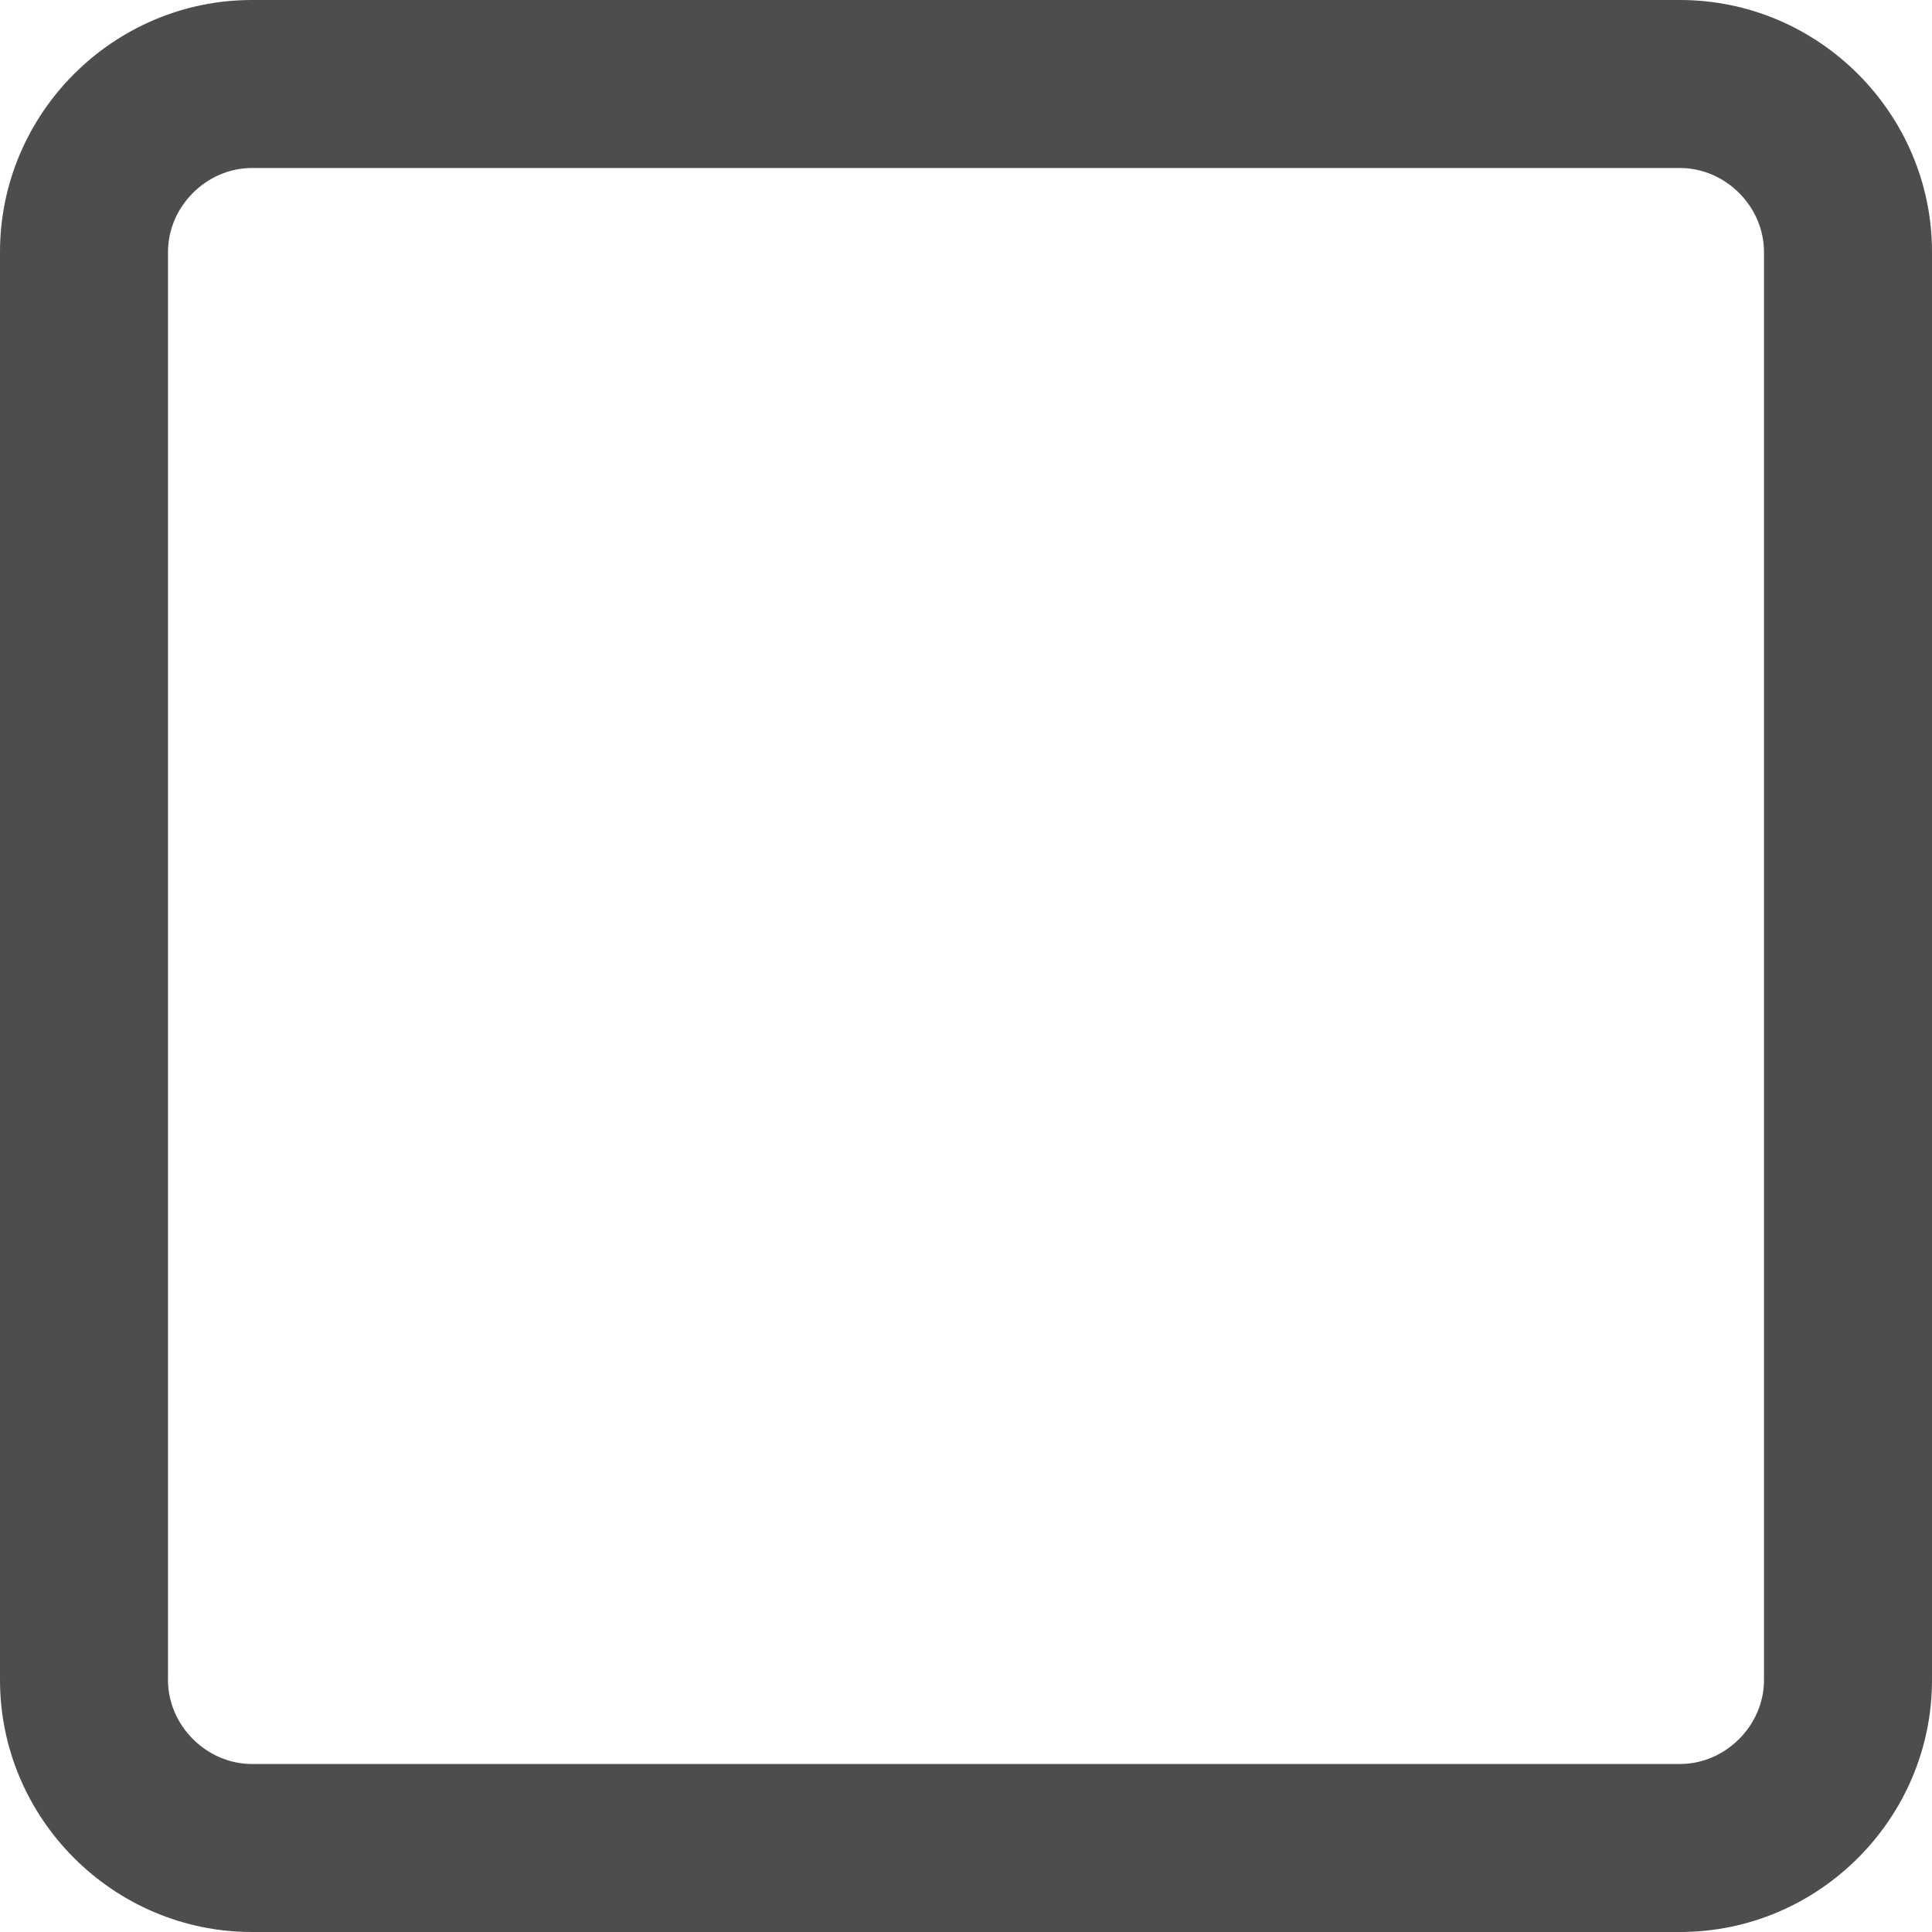
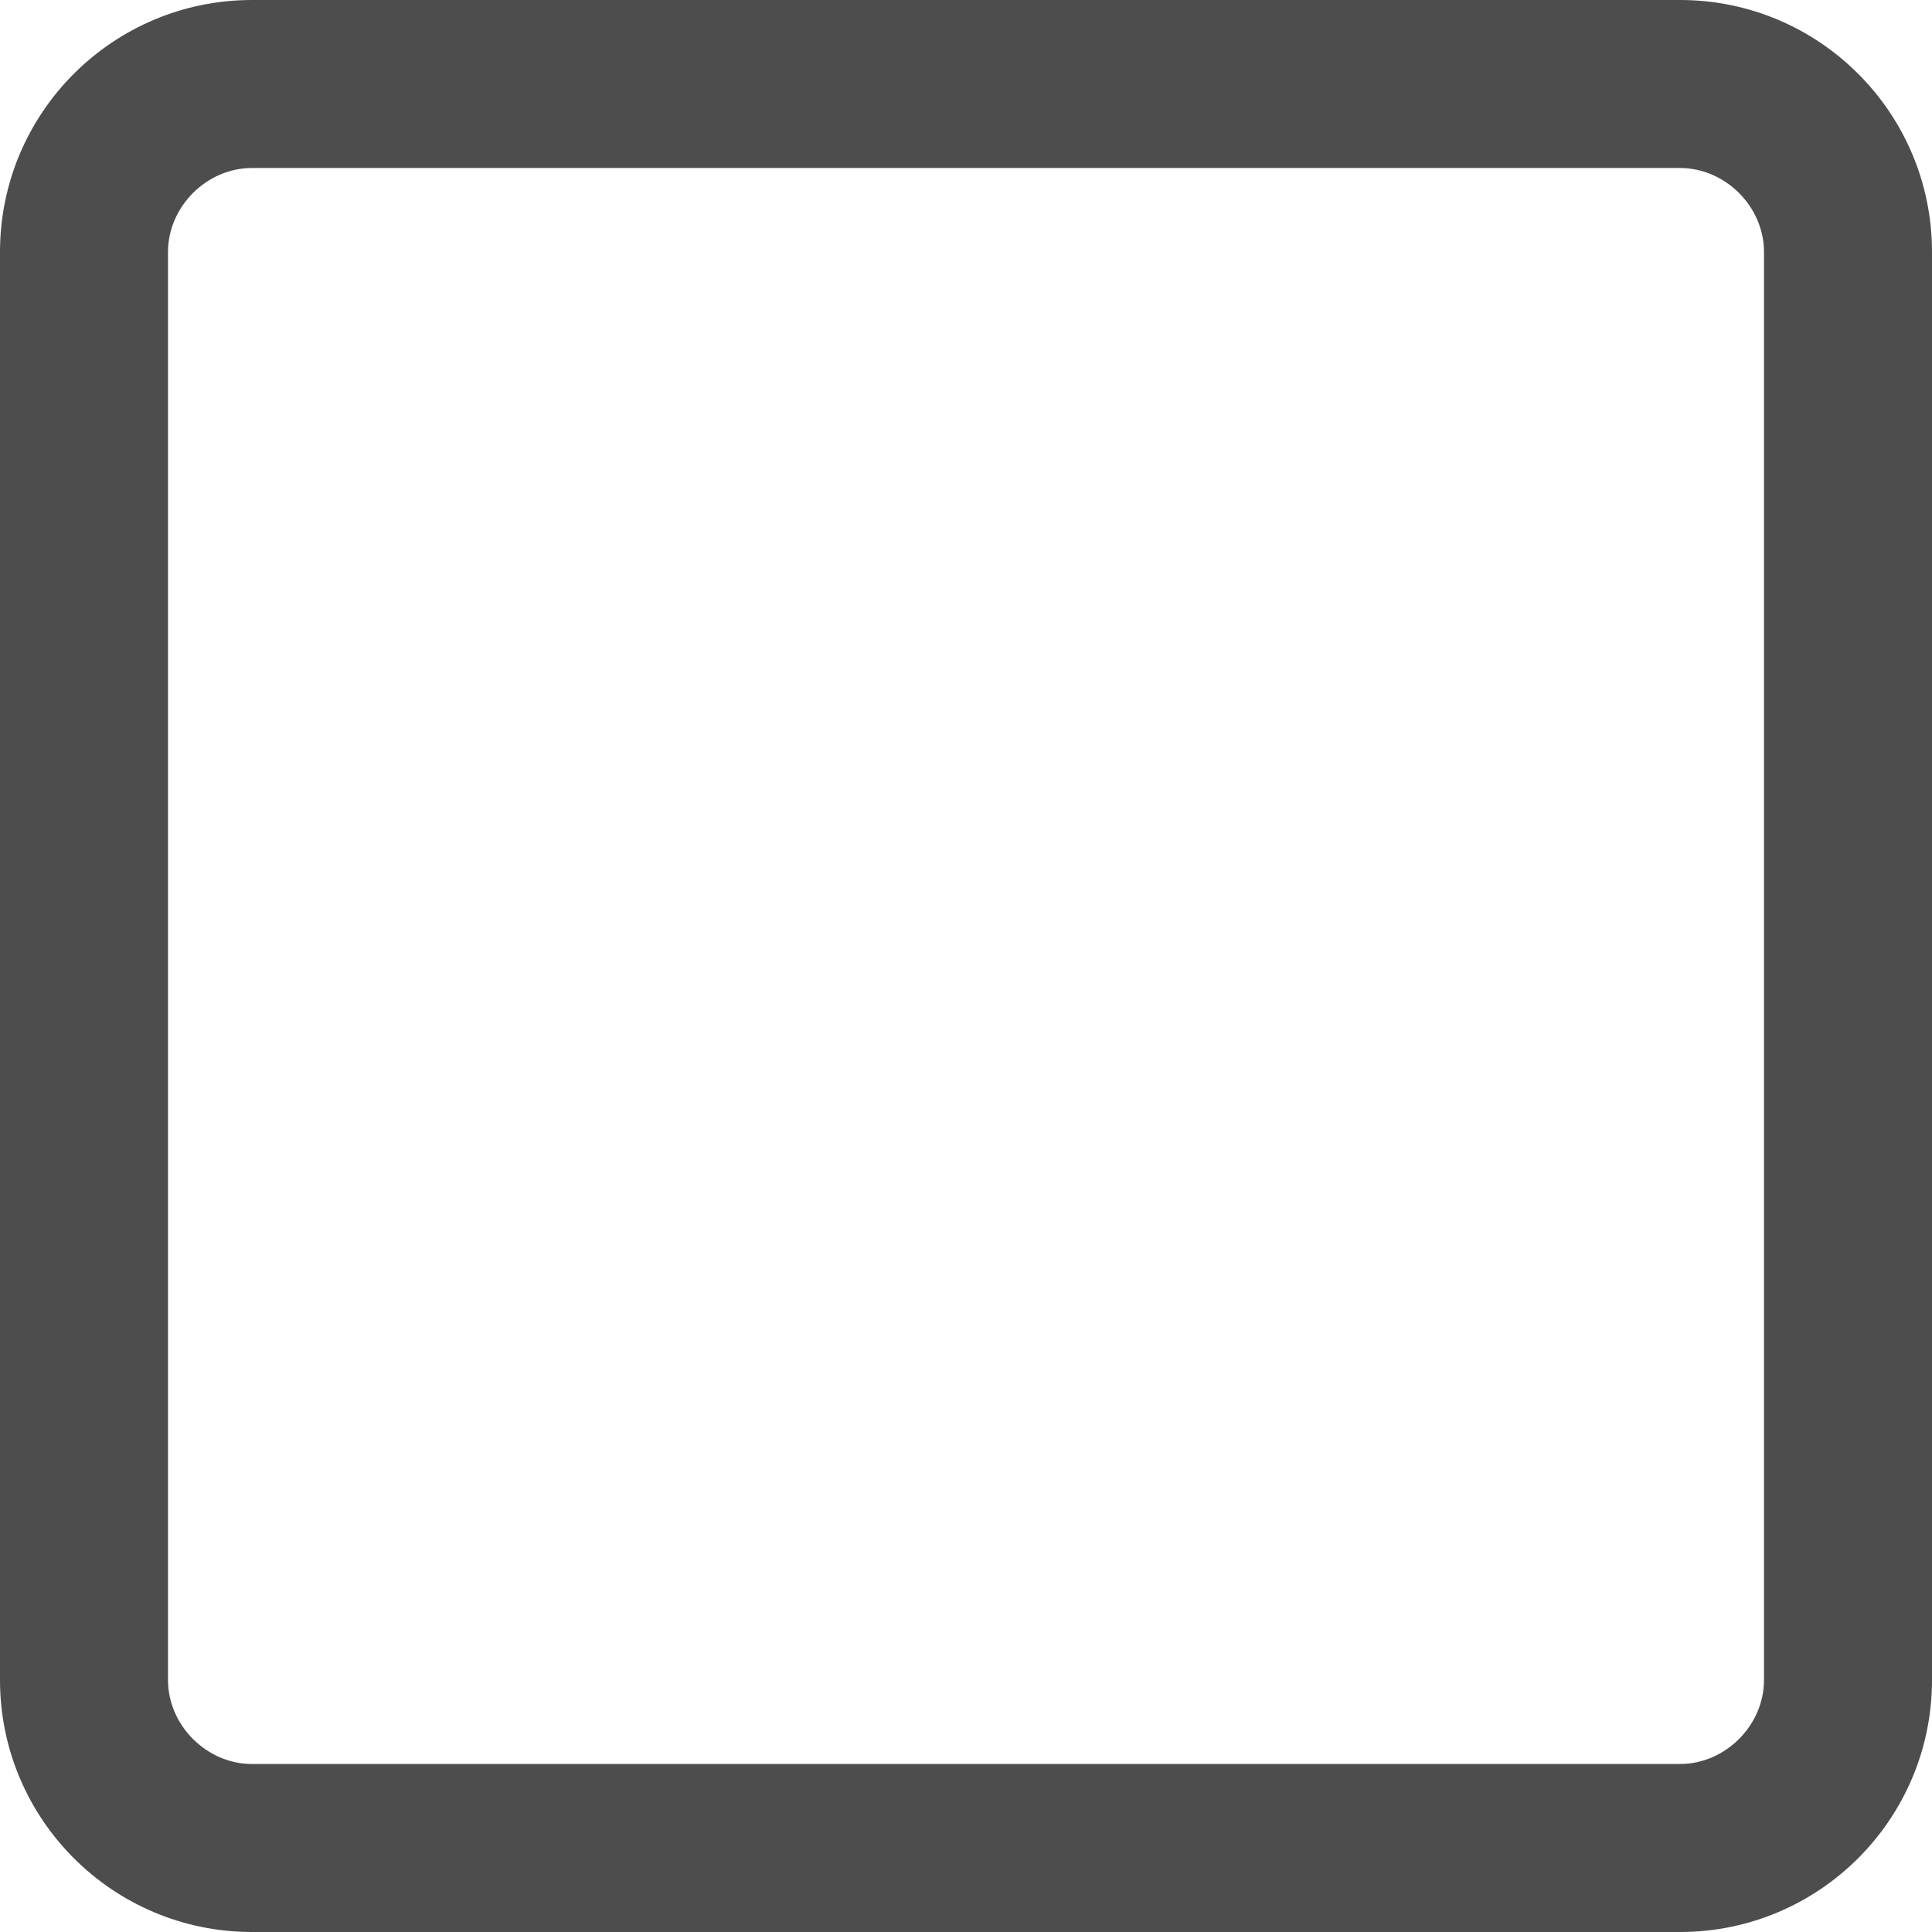
- <svg xmlns="http://www.w3.org/2000/svg" width="23" height="23" viewBox="0 0 23 23" fill="none">
-   <path fill-rule="evenodd" clip-rule="evenodd" d="M3 0H20C21.65 0 23 1.35 23 3V20C23 21.65 21.65 23 20 23H3C1.35 23 0 21.65 0 20V3C0 1.35 1.35 0 3 0ZM21 3C21 2.458 20.542 2 20 2H3C2.458 2 2 2.458 2 3V20C2 20.542 2.458 21 3 21H20C20.542 21 21 20.542 21 20V3Z" fill="#4D4D4D" />
+ <svg xmlns="http://www.w3.org/2000/svg" width="23" height="23" fill="none">
+   <path fill-rule="evenodd" clip-rule="evenodd" d="M3 0h17a3 3 0 0 1 3 3v17a3 3 0 0 1-3 3H3a3 3 0 0 1-3-3V3a3 3 0 0 1 3-3Zm18 3c0-.54-.46-1-1-1H3c-.54 0-1 .46-1 1v17c0 .54.46 1 1 1h17c.54 0 1-.46 1-1V3Z" fill="#4D4D4D" />
</svg>
